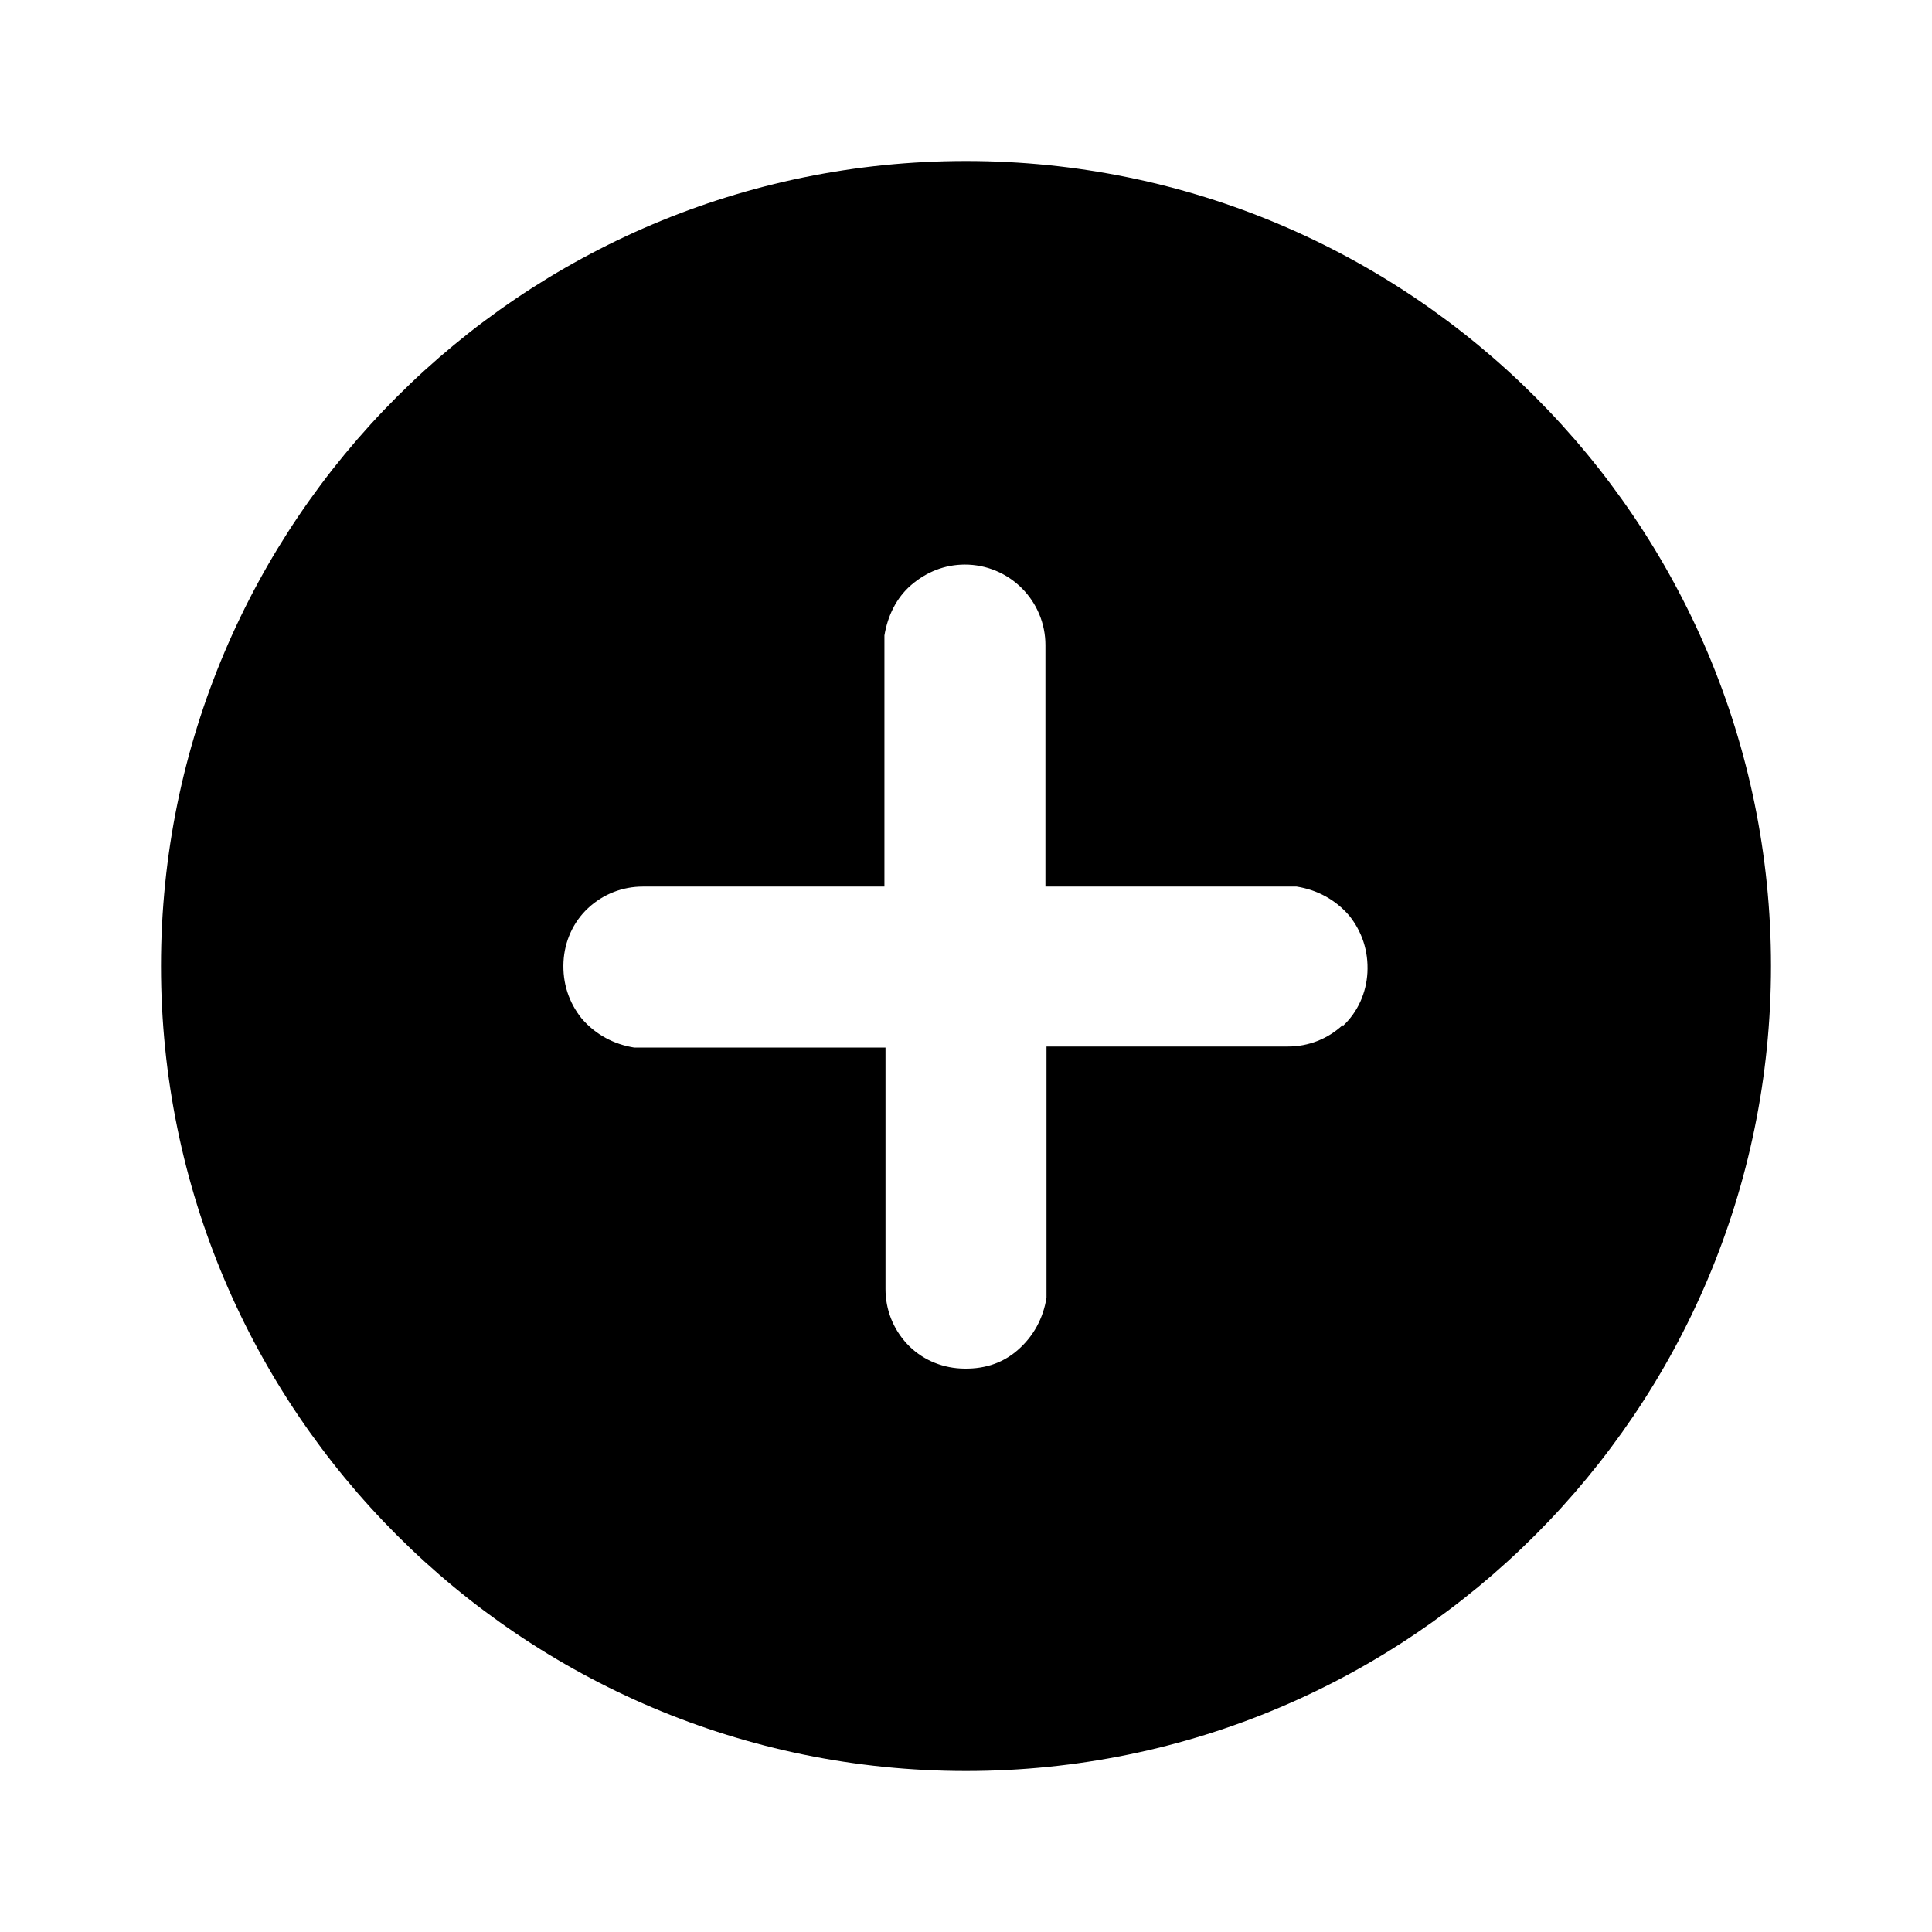
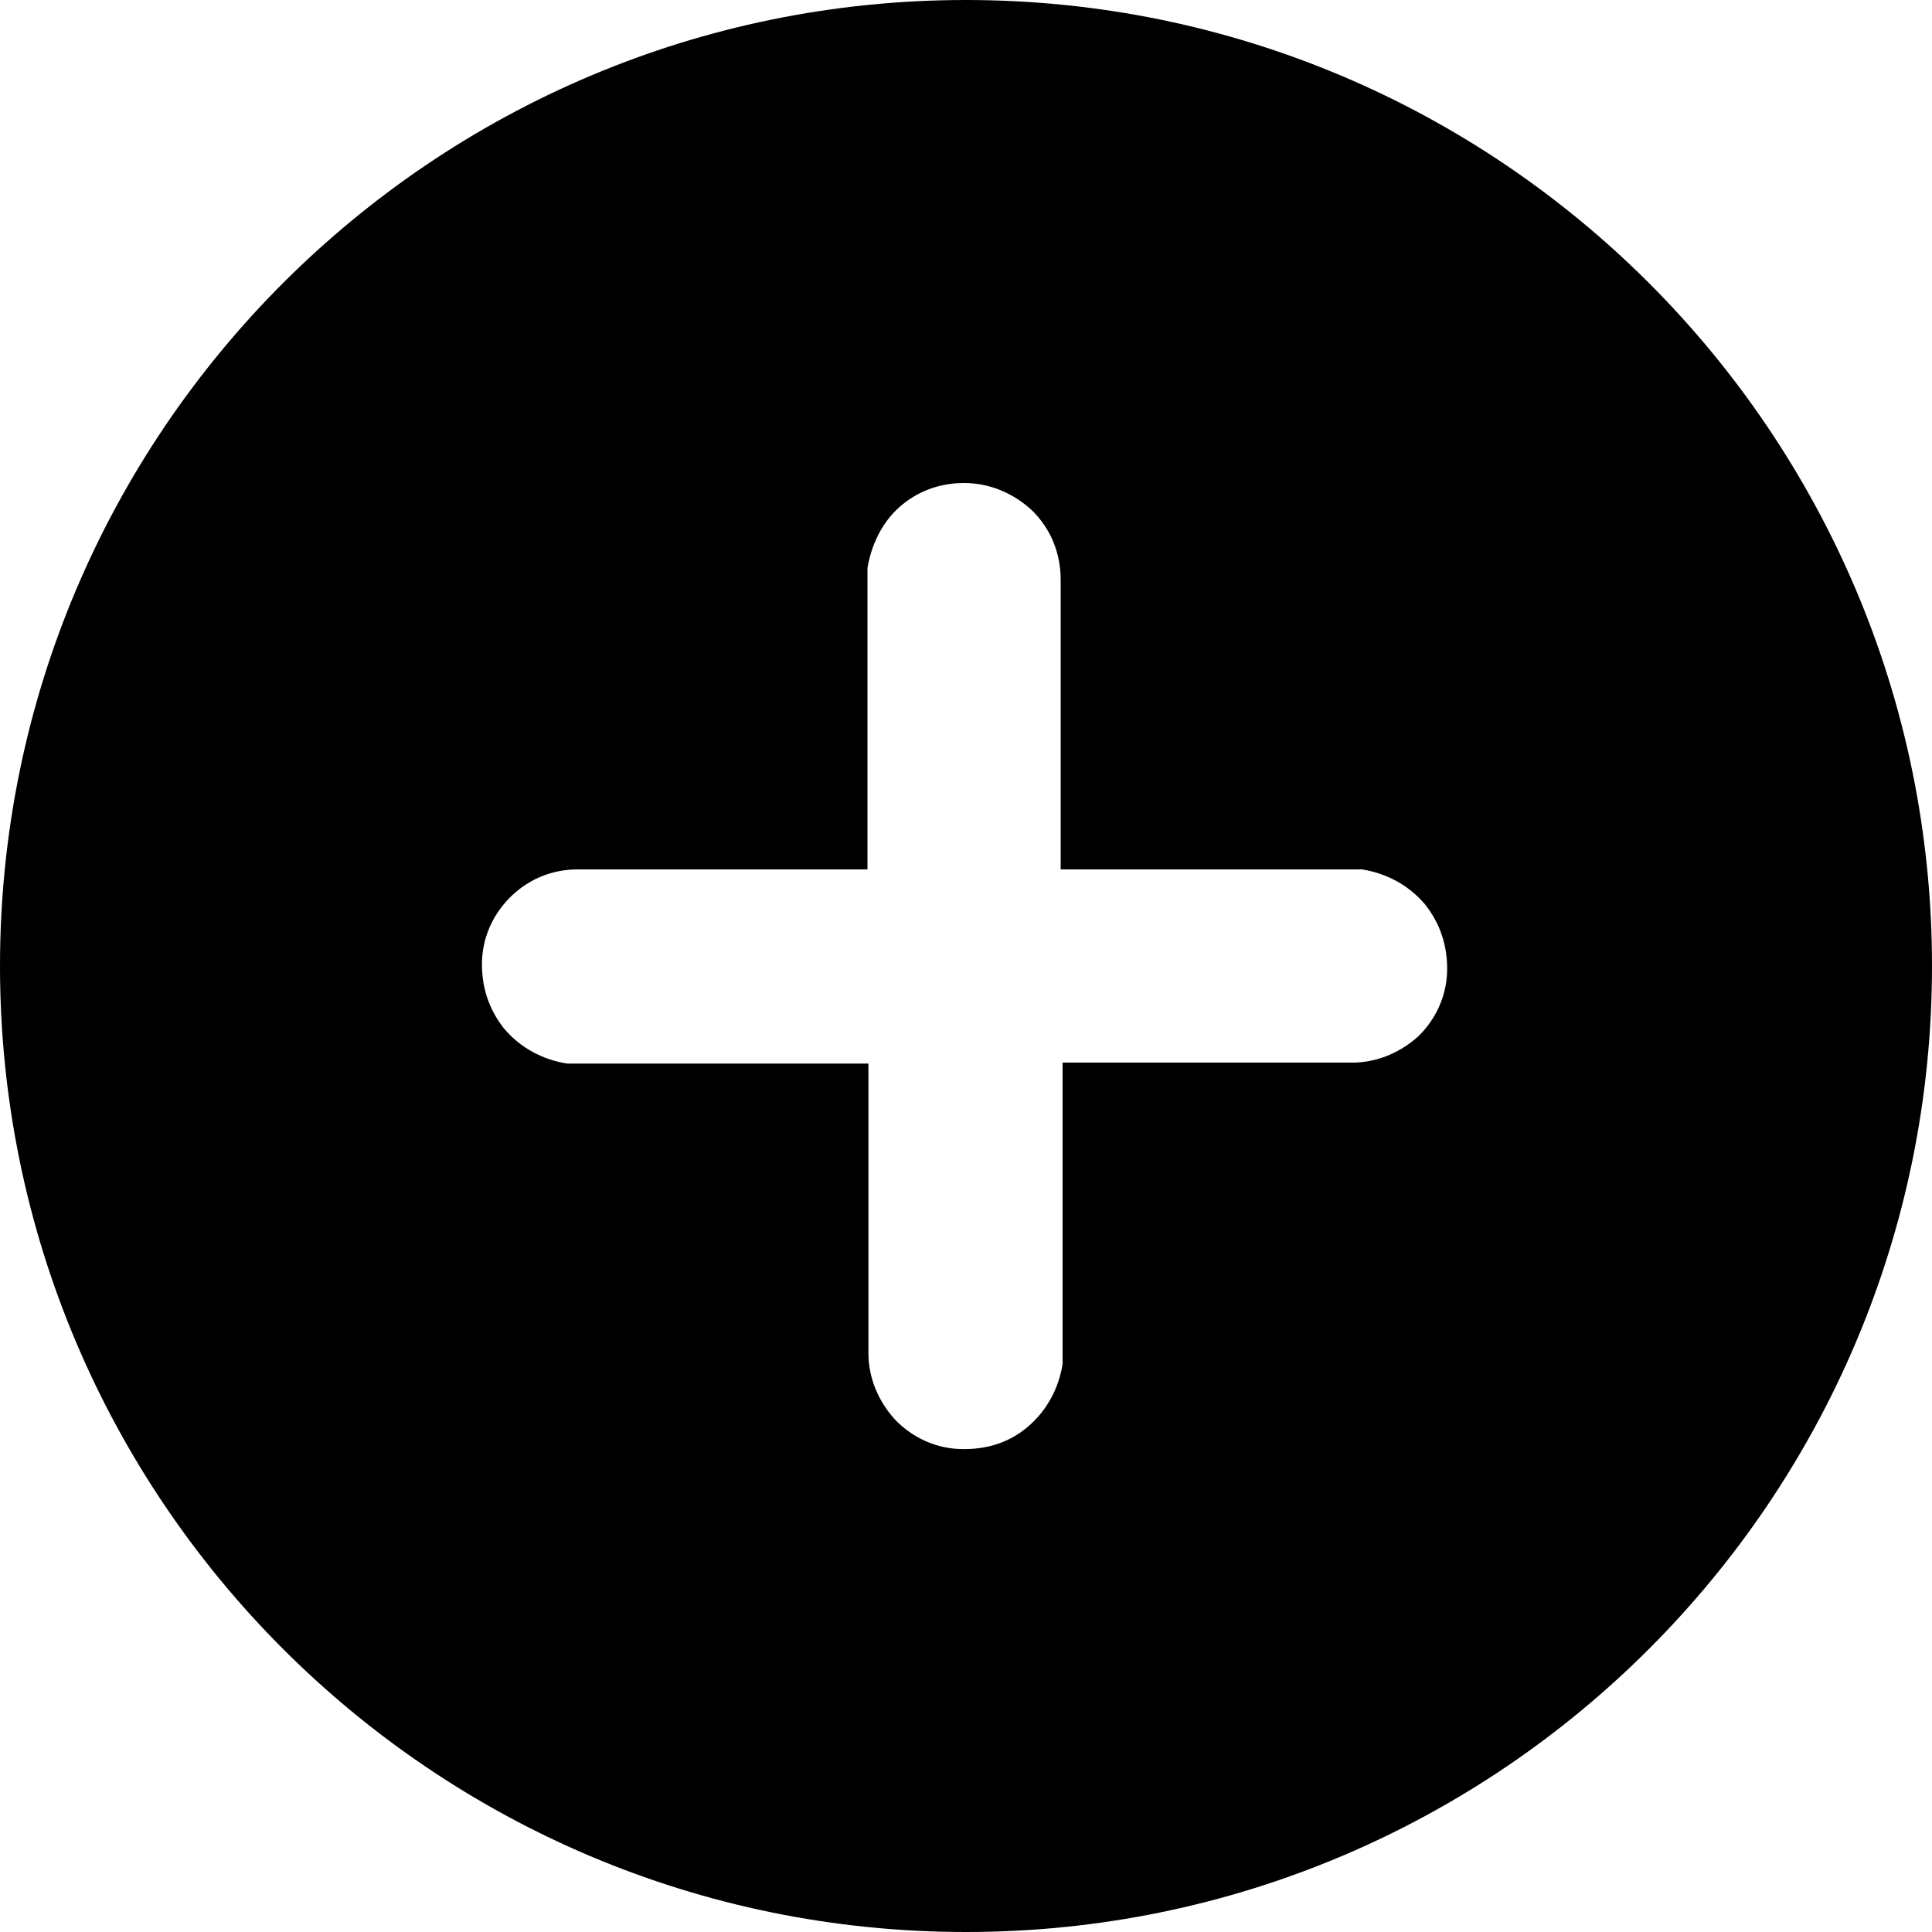
- <svg xmlns="http://www.w3.org/2000/svg" id="_圖層_1" data-name="圖層_1" version="1.1" viewBox="0 0 18 18">
-   <path d="M9,1.5C4.86,1.5,1.5,4.86,1.5,9s3.36,7.5,7.5,7.5,7.5-3.36,7.5-7.5S13.14,1.5,9,1.5ZM12.51,9.55c-.14.13-.32.2-.51.2h-2.25v2.34c-.03.19-.12.36-.27.49s-.33.18-.53.17c-.19-.01-.37-.09-.5-.23-.13-.14-.2-.32-.2-.51v-2.25h-2.34c-.19-.03-.36-.12-.49-.27-.12-.15-.18-.33-.17-.53.01-.19.09-.37.23-.5.14-.13.32-.2.51-.2h2.25v-2.34c.03-.18.11-.35.25-.47s.31-.19.5-.19c.2,0,.39.08.53.22.14.14.22.33.22.53v2.25h2.34c.19.03.36.12.49.27.12.15.18.33.17.53-.01.19-.09.37-.23.5Z" />
+ <svg xmlns="http://www.w3.org/2000/svg" id="_圖層_1" version="1.1" viewBox="0 0 20 20">
+   <path d="M10,0C4.48,0,0,4.48,0,10s4.48,10,10,10,10-4.48,10-10S15.52,0,10,0ZM14.68,10.73c-.19.17-.43.27-.68.27h-3v3.12c-.04.25-.16.48-.36.65s-.44.24-.71.23c-.25-.01-.49-.12-.67-.31-.17-.19-.27-.43-.27-.68v-3h-3.12c-.25-.04-.48-.16-.65-.36-.16-.2-.24-.44-.23-.71.01-.25.12-.49.31-.67s.43-.27.68-.27h3v-3.12c.04-.24.15-.47.33-.63s.41-.25.67-.25c.27,0,.52.11.71.29.19.19.29.44.29.71v3h3.12c.25.04.48.16.65.36.16.2.24.44.23.71-.01.25-.12.49-.31.67h0Z" />
</svg>
